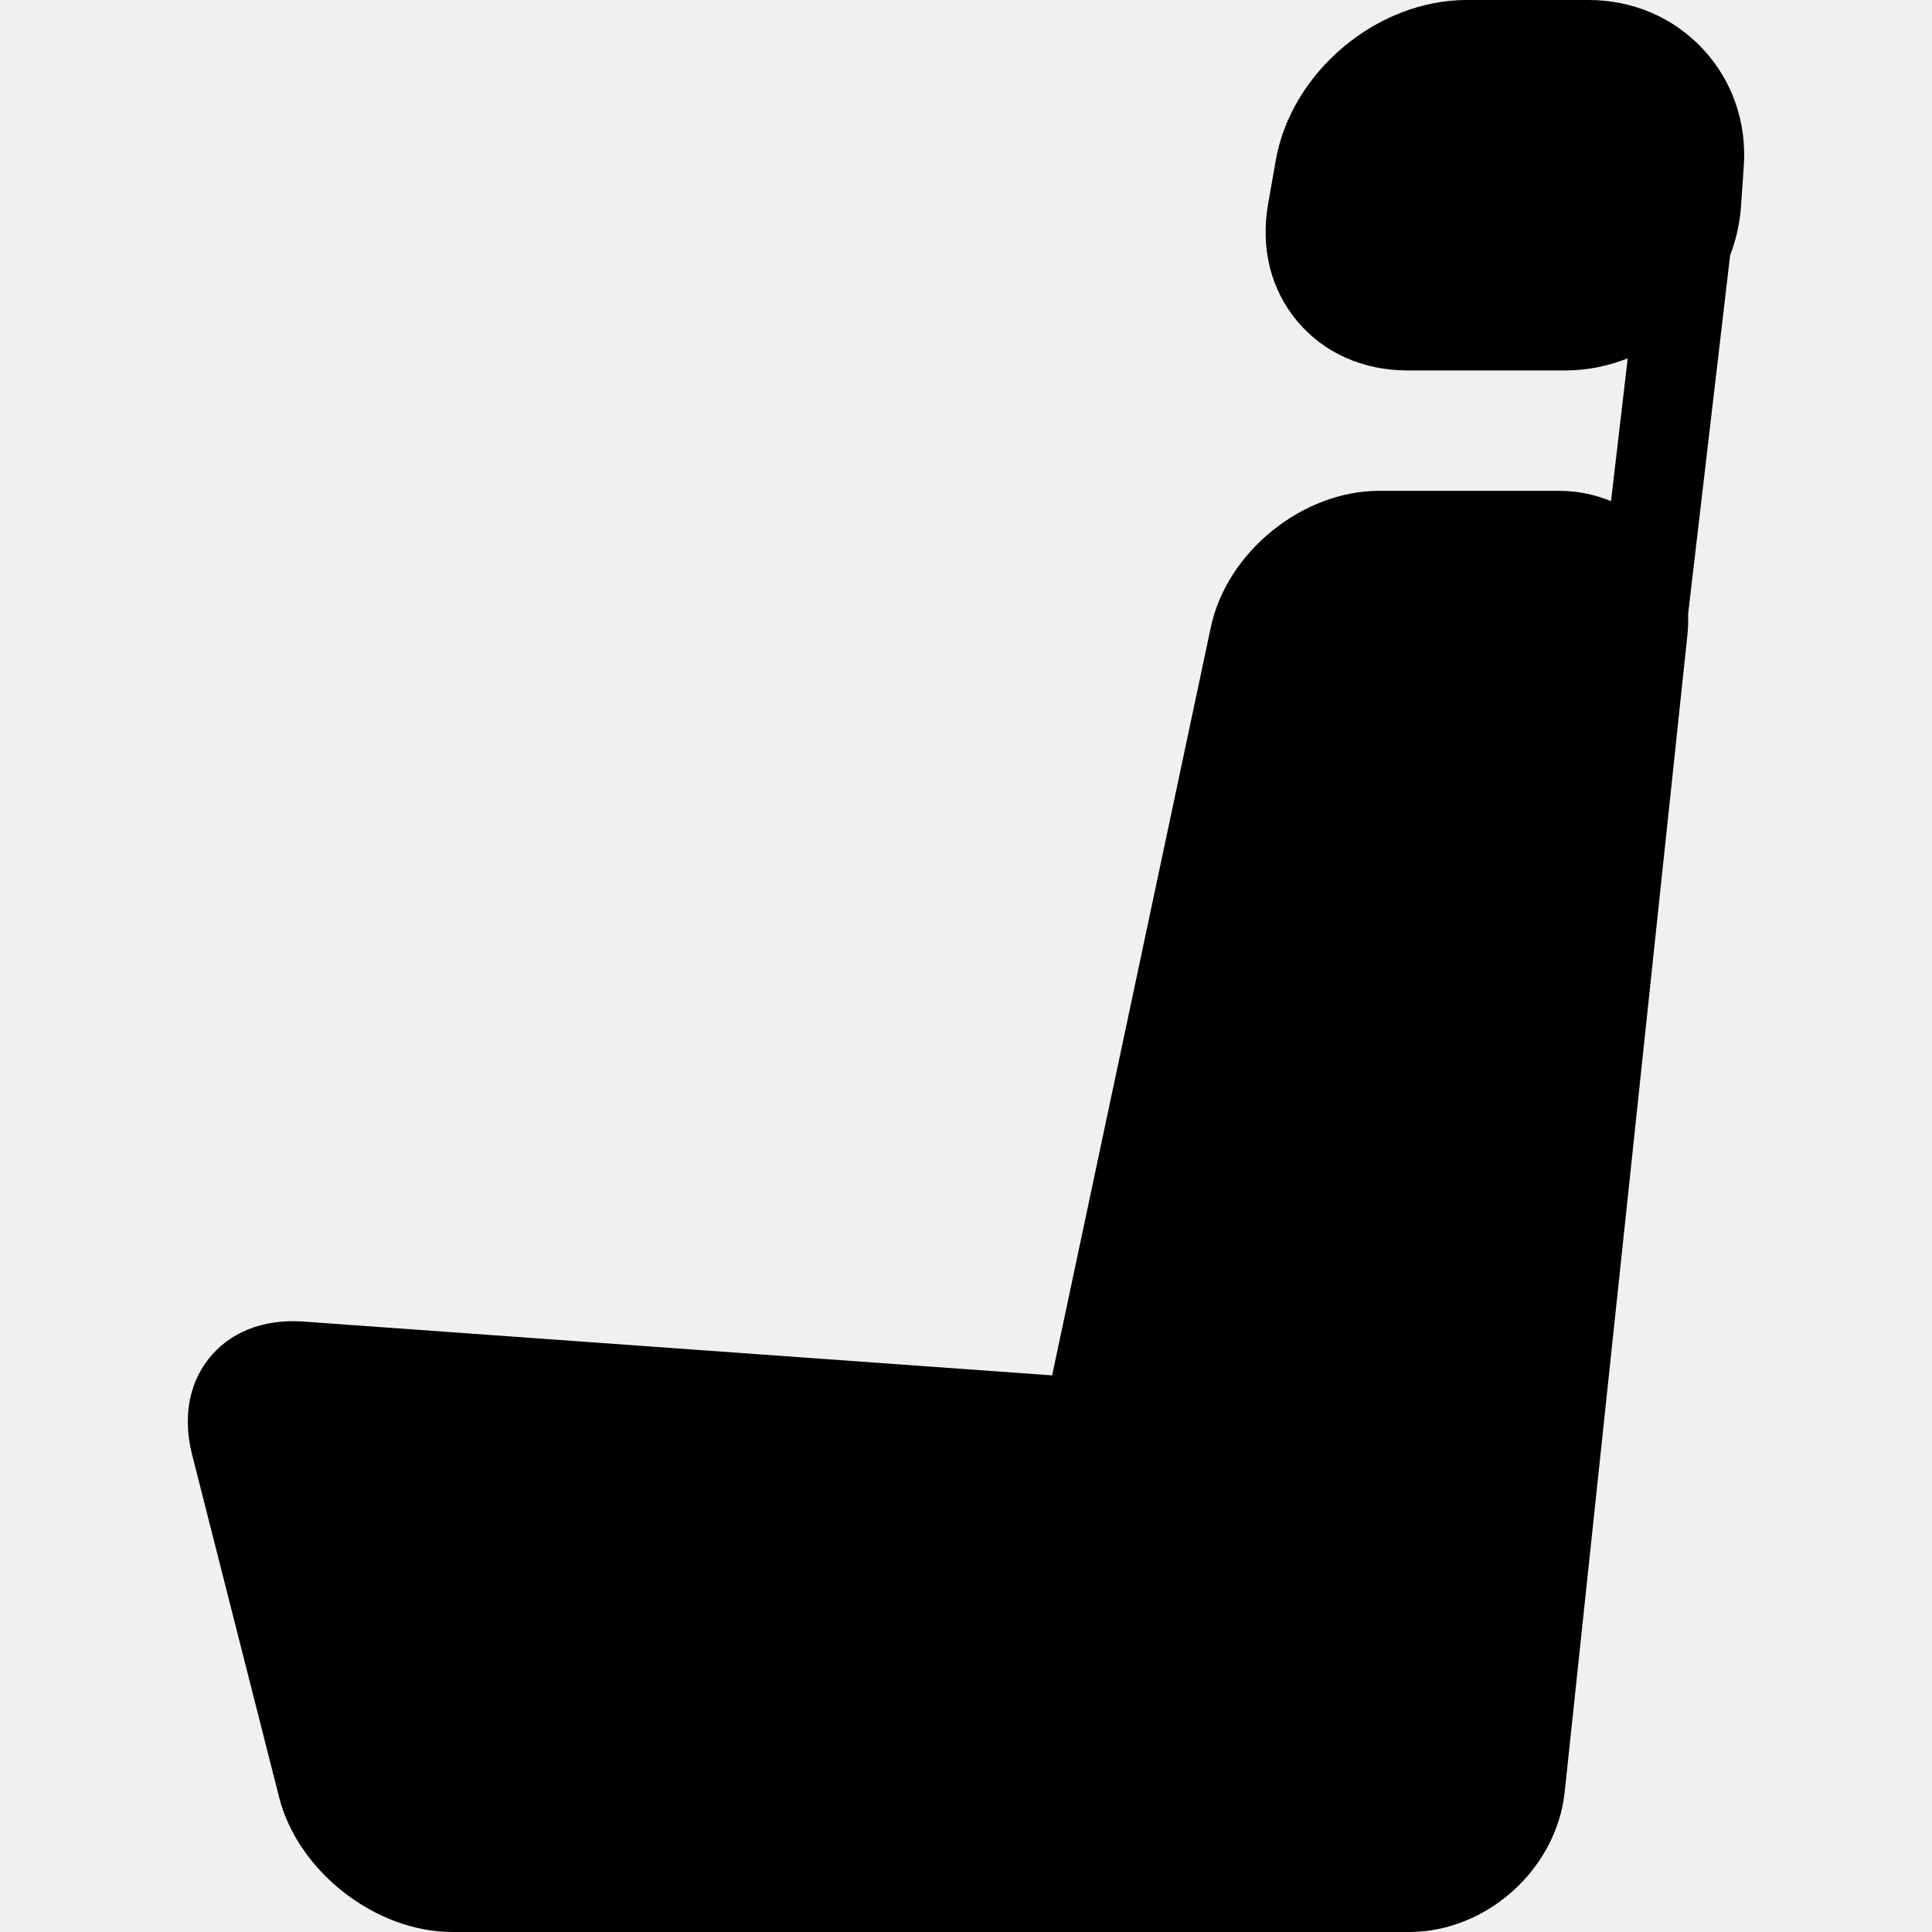
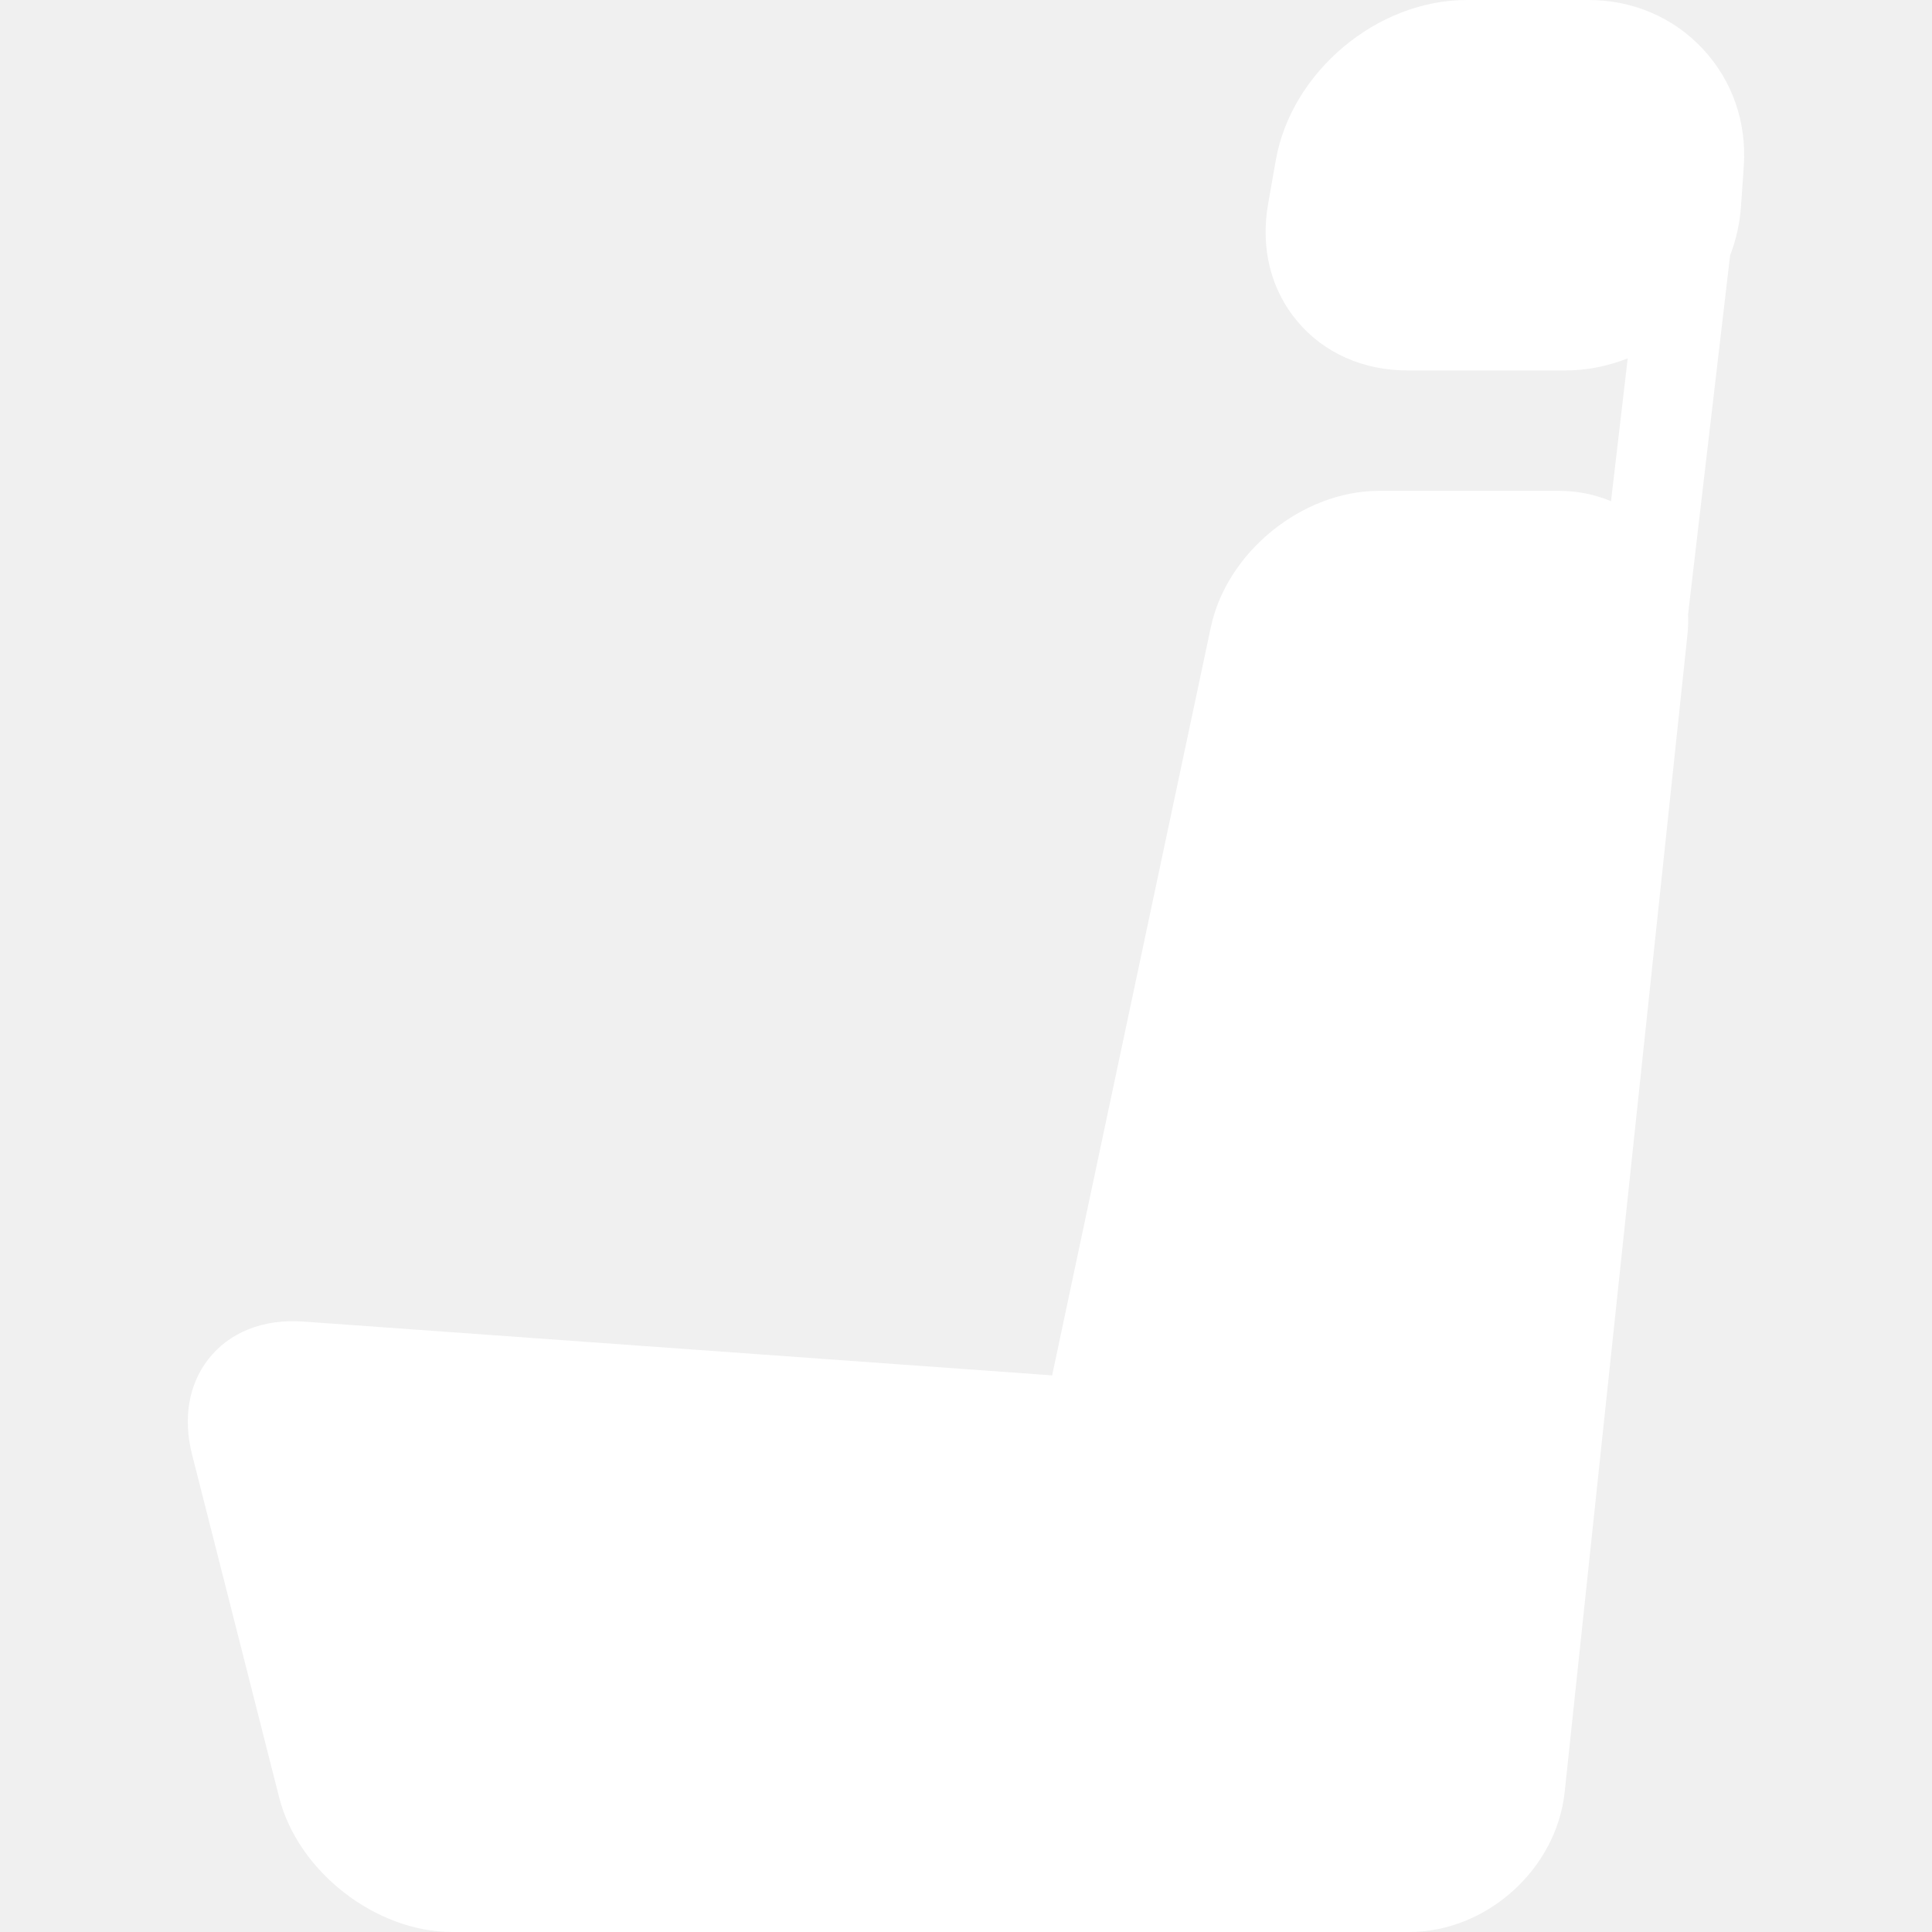
- <svg xmlns="http://www.w3.org/2000/svg" fill="#000000" height="800px" width="800px" version="1.1" id="Capa_1" viewBox="0 0 240.235 240.235" xml:space="preserve">
+ <svg xmlns="http://www.w3.org/2000/svg" fill="#FFFFFF" height="200px" width="200px" version="1.1" id="Capa_1" viewBox="0 0 240.235 240.235" xml:space="preserve">
  <path d="M211.744,6.089C208.081,2.163,203.03,0,197.52,0h-15.143c-11.16,0-21.811,8.942-23.74,19.934l-0.955,5.436  c-0.96,5.47,0.332,10.651,3.639,14.589c3.307,3.938,8.186,6.106,13.74,6.106h19.561c2.714,0,5.339-0.542,7.778-1.504l-2.079,17.761  c-2.001-0.841-4.198-1.289-6.507-1.289h-22.318c-9.561,0-18.952,7.609-20.936,16.961l-19.732,93.027l-93.099-6.69  c-5.031-0.36-9.231,1.345-11.835,4.693c-2.439,3.136-3.152,7.343-2.009,11.847l10.824,42.618  c2.345,9.233,12.004,16.746,21.53,16.746h78.049h1.191h39.729c9.653,0,18.336-7.811,19.354-17.411l15.272-143.981  c0.087-0.823,0.097-1.634,0.069-2.437l5.227-44.648c0.738-1.923,1.207-3.967,1.354-6.087l0.346-4.97  C217.214,15.205,215.407,10.016,211.744,6.089z" />
</svg>
